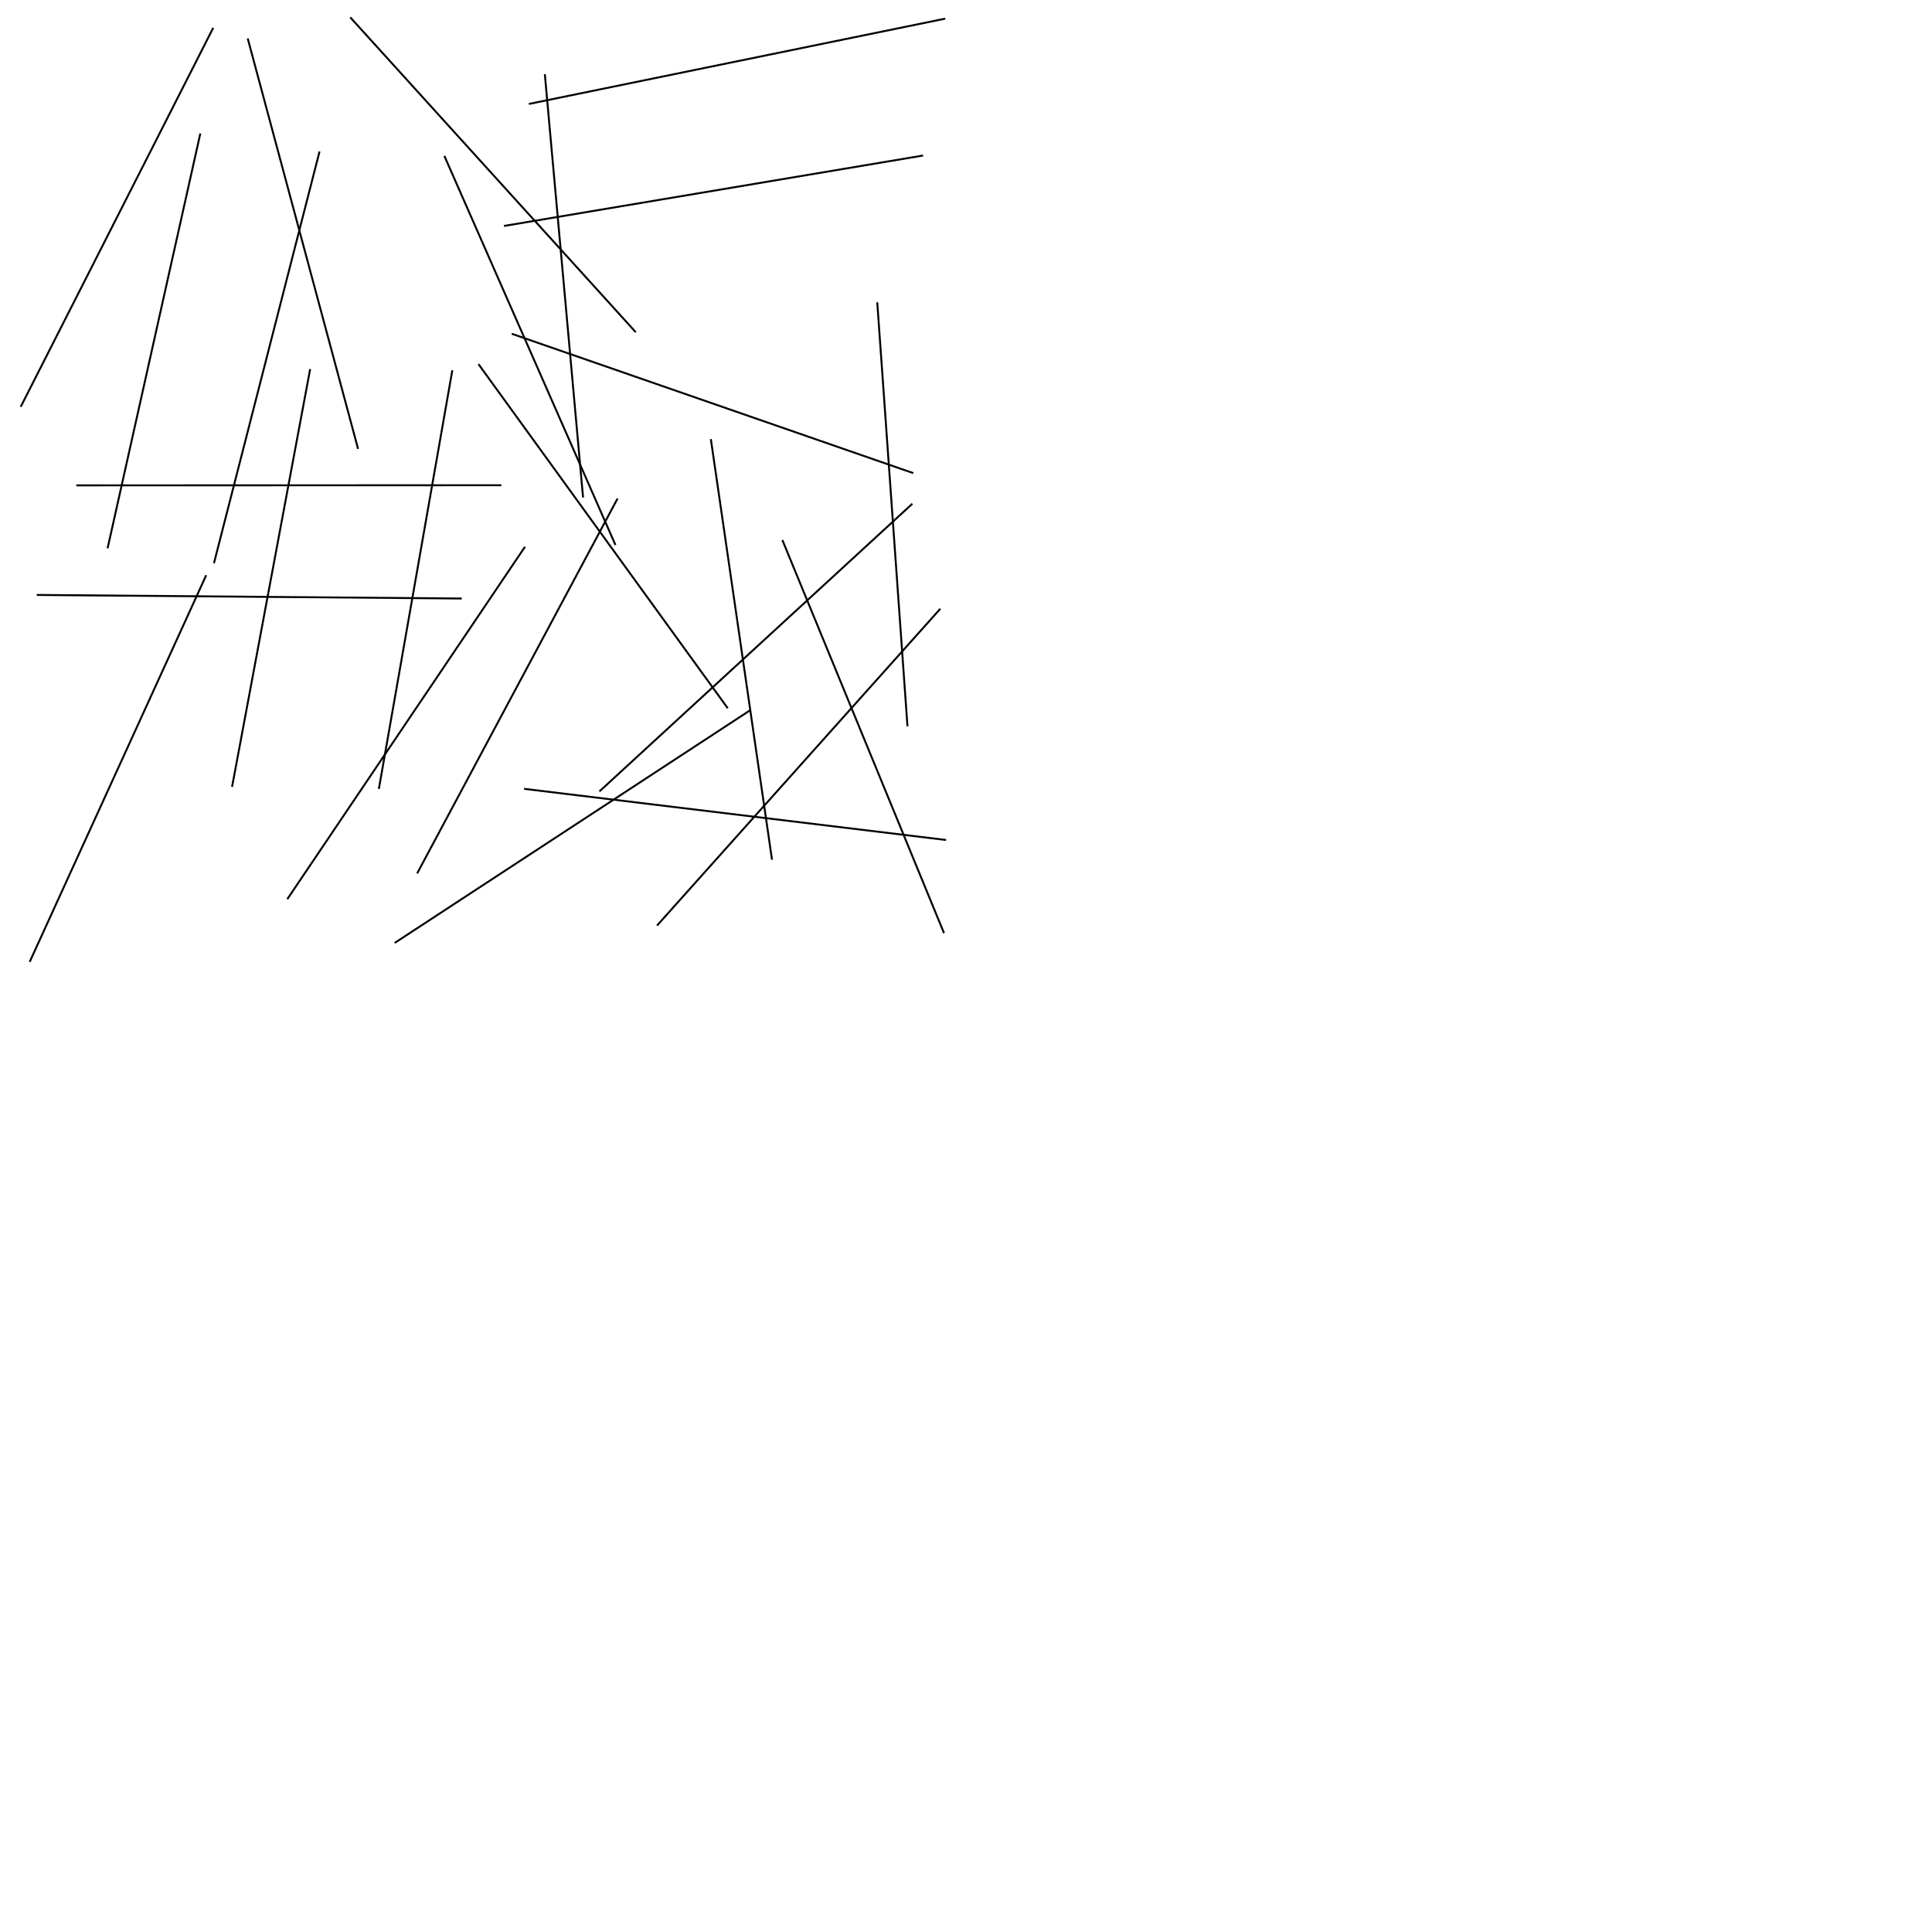
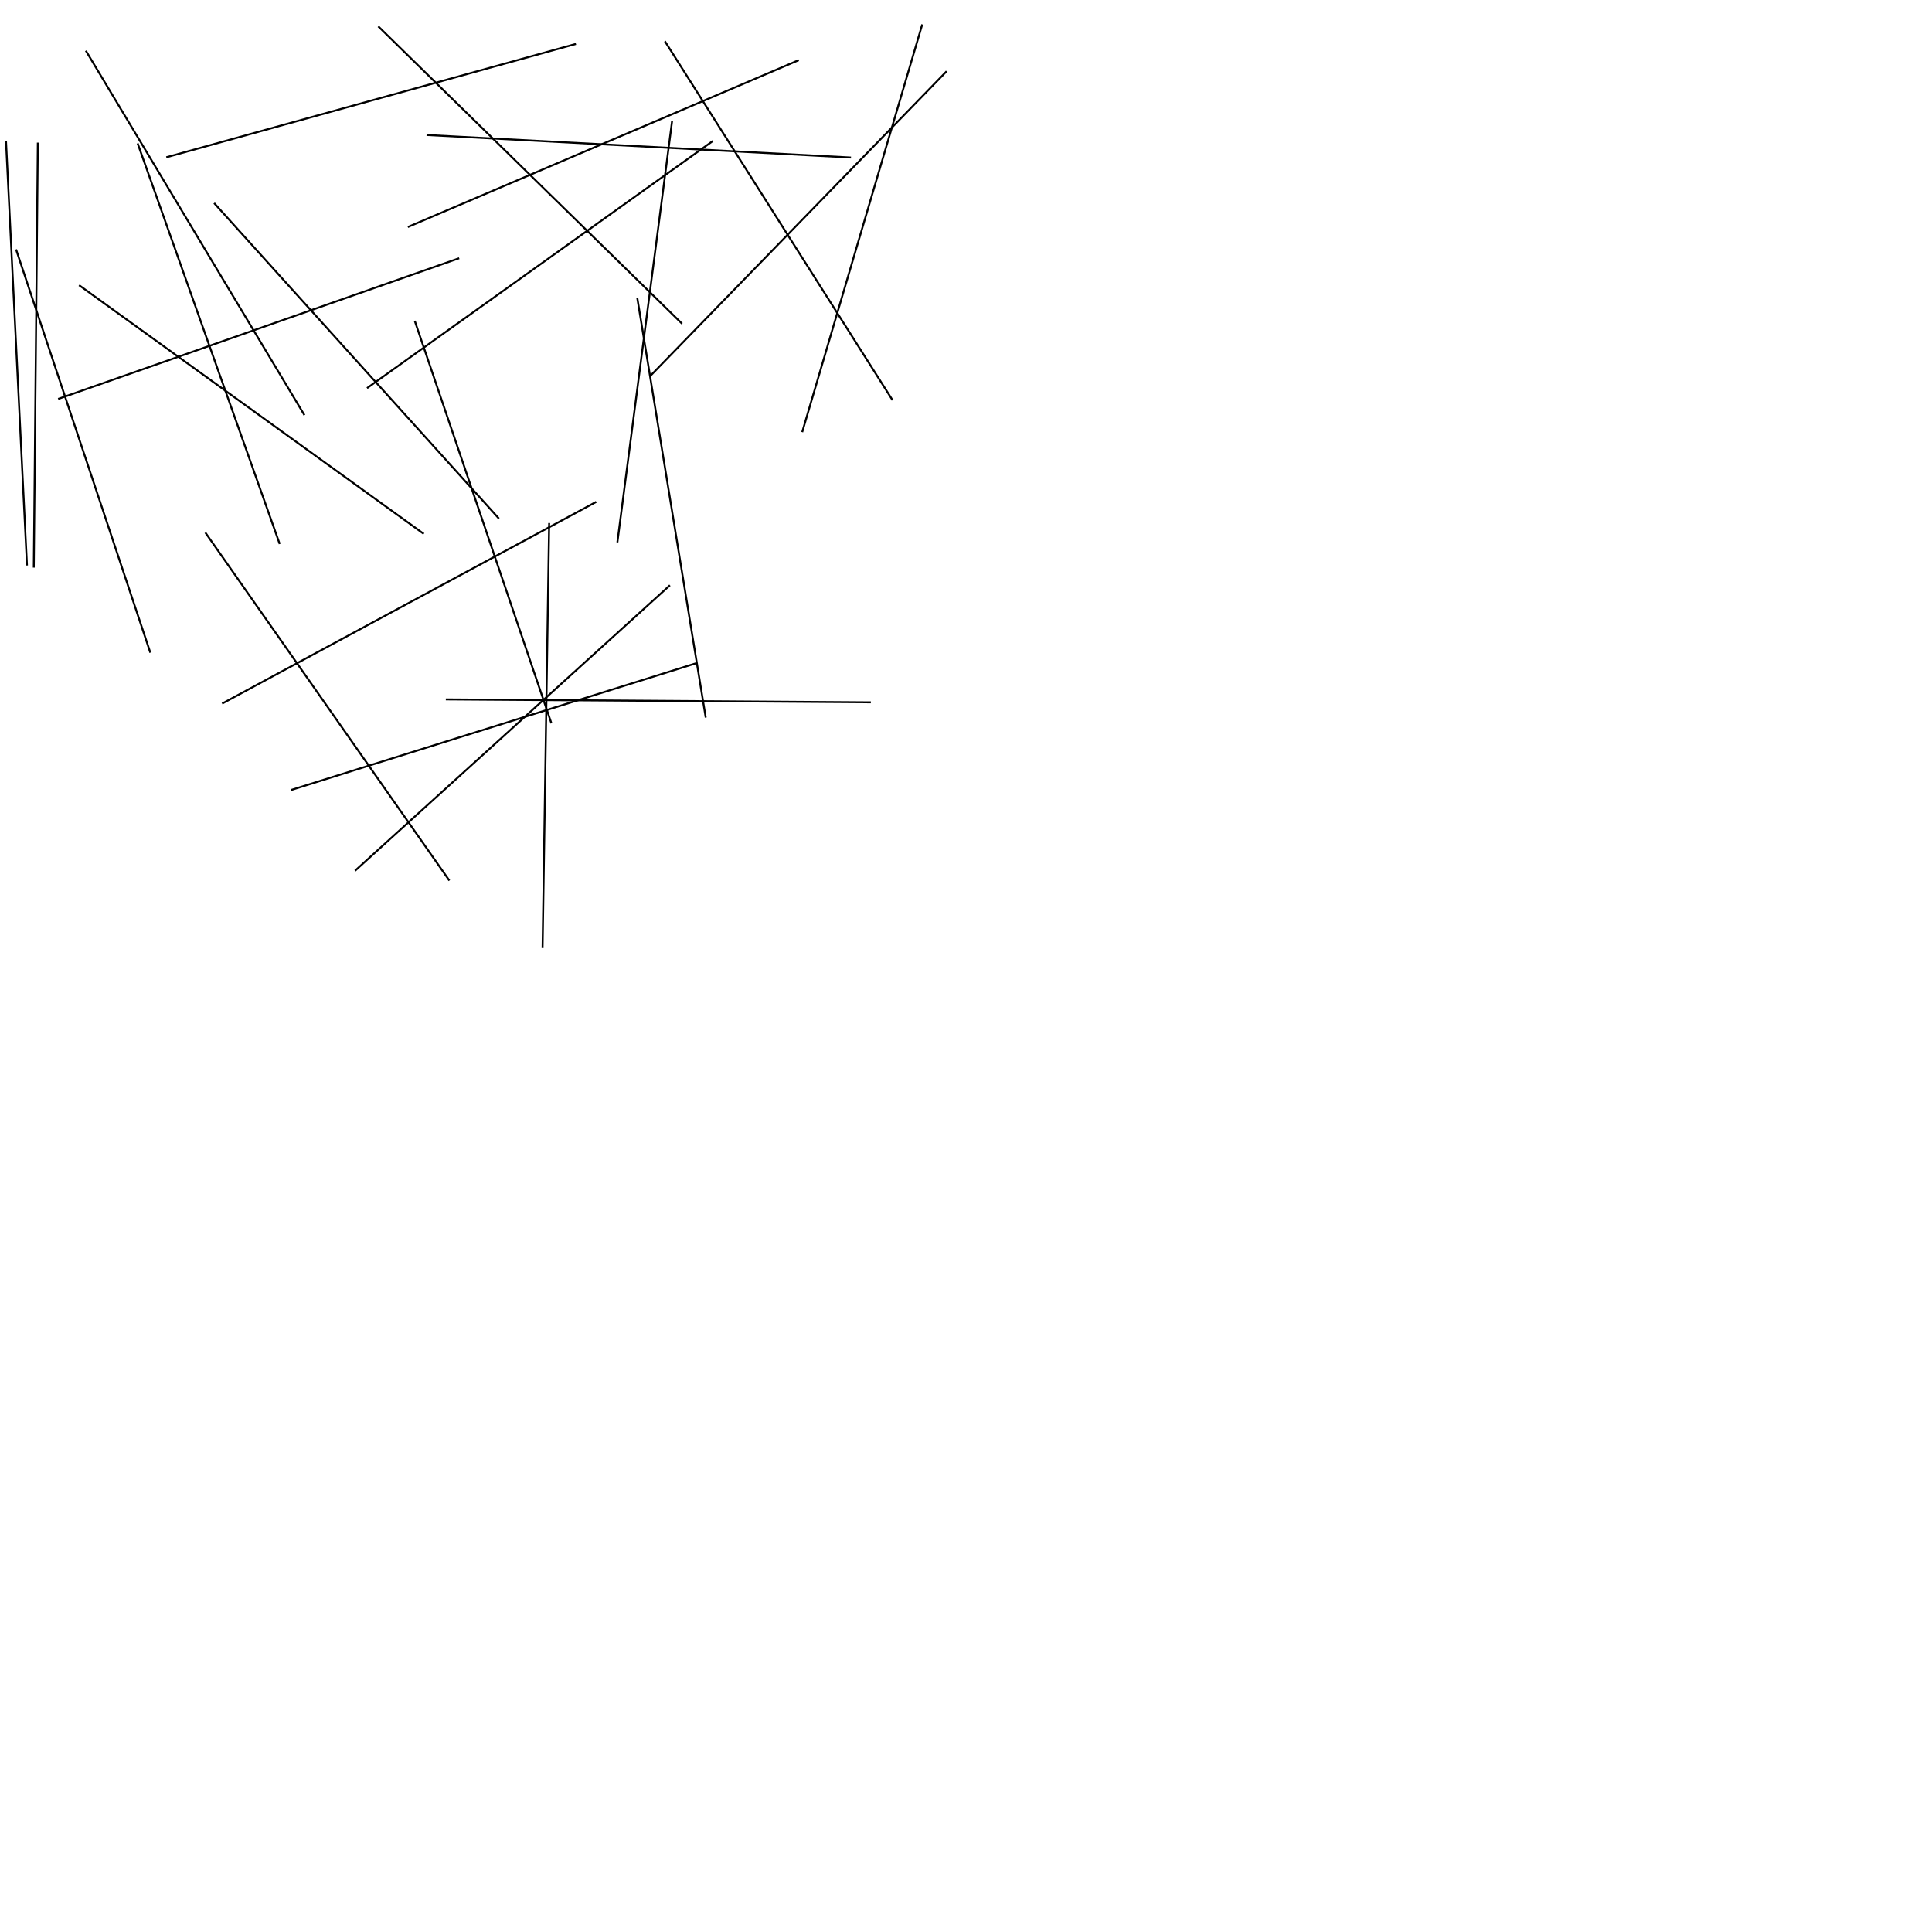
<svg xmlns="http://www.w3.org/2000/svg" height="1000" width="1000" text-rendering="auto" shape-rendering="auto">
-   <line x1="301.794" y1="257.505" x2="282.004" y2="38.396" style="stroke-width:1;stroke:rgb(0,0,0);fill:none" />
-   <line x1="264.869" y1="172.756" x2="472.709" y2="244.885" style="stroke-width:1;stroke:rgb(0,0,0);fill:none" />
-   <line x1="472.232" y1="260.734" x2="310.27" y2="409.625" style="stroke-width:1;stroke:rgb(0,0,0);fill:none" />
-   <line x1="489.248" y1="9.646" x2="273.725" y2="53.804" style="stroke-width:1;stroke:rgb(0,0,0);fill:none" />
-   <line x1="19.033" y1="307.946" x2="239.025" y2="309.795" style="stroke-width:1;stroke:rgb(0,0,0);fill:none" />
-   <line x1="489.683" y1="434.778" x2="271.282" y2="408.303" style="stroke-width:1;stroke:rgb(0,0,0);fill:none" />
-   <line x1="165.389" y1="78.41" x2="110.743" y2="291.515" style="stroke-width:1;stroke:rgb(0,0,0);fill:none" />
-   <line x1="120.114" y1="407.289" x2="160.533" y2="191.034" style="stroke-width:1;stroke:rgb(0,0,0);fill:none" />
-   <line x1="271.734" y1="283.011" x2="148.71" y2="465.398" style="stroke-width:1;stroke:rgb(0,0,0);fill:none" />
-   <line x1="319.642" y1="258.048" x2="215.925" y2="452.066" style="stroke-width:1;stroke:rgb(0,0,0);fill:none" />
-   <line x1="376.694" y1="366.611" x2="247.637" y2="188.442" style="stroke-width:1;stroke:rgb(0,0,0);fill:none" />
-   <line x1="318.558" y1="282.084" x2="230" y2="80.695" style="stroke-width:1;stroke:rgb(0,0,0);fill:none" />
-   <line x1="39.502" y1="251.224" x2="259.502" y2="251.158" style="stroke-width:1;stroke:rgb(0,0,0);fill:none" />
-   <line x1="106.732" y1="297.735" x2="15.37" y2="497.867" style="stroke-width:1;stroke:rgb(0,0,0);fill:none" />
-   <line x1="110.362" y1="14.411" x2="10.727" y2="210.556" style="stroke-width:1;stroke:rgb(0,0,0);fill:none" />
-   <line x1="477.8" y1="80.497" x2="260.841" y2="116.955" style="stroke-width:1;stroke:rgb(0,0,0);fill:none" />
-   <line x1="488.625" y1="482.986" x2="404.951" y2="279.519" style="stroke-width:1;stroke:rgb(0,0,0);fill:none" />
-   <line x1="486.703" y1="315.085" x2="340.057" y2="479.082" style="stroke-width:1;stroke:rgb(0,0,0);fill:none" />
-   <line x1="204.286" y1="488.063" x2="388.359" y2="367.575" style="stroke-width:1;stroke:rgb(0,0,0);fill:none" />
-   <line x1="128.216" y1="19.901" x2="185.338" y2="232.356" style="stroke-width:1;stroke:rgb(0,0,0);fill:none" />
-   <line x1="399.589" y1="444.986" x2="367.937" y2="227.275" style="stroke-width:1;stroke:rgb(0,0,0);fill:none" />
-   <line x1="181.288" y1="8.97" x2="329.065" y2="171.949" style="stroke-width:1;stroke:rgb(0,0,0);fill:none" />
-   <line x1="469.703" y1="375.935" x2="454.062" y2="156.491" style="stroke-width:1;stroke:rgb(0,0,0);fill:none" />
-   <line x1="103.684" y1="69.107" x2="55.686" y2="283.808" style="stroke-width:1;stroke:rgb(0,0,0);fill:none" />
-   <line x1="196.093" y1="408.351" x2="234.121" y2="191.662" style="stroke-width:1;stroke:rgb(0,0,0);fill:none" />
+   <line x1="353.029" y1="167.54" x2="195.803" y2="13.657" style="stroke-width:1;stroke:rgb(0,0,0);fill:none" />
+   <line x1="347.888" y1="62.543" x2="319.553" y2="280.71" style="stroke-width:1;stroke:rgb(0,0,0);fill:none" />
+   <line x1="368.954" y1="72.981" x2="189.971" y2="200.907" style="stroke-width:1;stroke:rgb(0,0,0);fill:none" />
+   <line x1="489.965" y1="36.891" x2="336.571" y2="194.593" style="stroke-width:1;stroke:rgb(0,0,0);fill:none" />
+   <line x1="413.424" y1="31.125" x2="211.091" y2="117.506" style="stroke-width:1;stroke:rgb(0,0,0);fill:none" />
+   <line x1="114.971" y1="364.177" x2="308.611" y2="259.757" style="stroke-width:1;stroke:rgb(0,0,0);fill:none" />
+   <line x1="157.587" y1="214.892" x2="44.425" y2="26.227" style="stroke-width:1;stroke:rgb(0,0,0);fill:none" />
+   <line x1="86.077" y1="81.408" x2="298.107" y2="22.73" style="stroke-width:1;stroke:rgb(0,0,0);fill:none" />
+   <line x1="230.756" y1="362.008" x2="450.751" y2="363.527" style="stroke-width:1;stroke:rgb(0,0,0);fill:none" />
+   <line x1="360.568" y1="343.214" x2="150.609" y2="408.917" style="stroke-width:1;stroke:rgb(0,0,0);fill:none" />
+   <line x1="71.239" y1="74.204" x2="144.767" y2="281.553" style="stroke-width:1;stroke:rgb(0,0,0);fill:none" />
+   <line x1="365.287" y1="371.401" x2="329.87" y2="154.271" style="stroke-width:1;stroke:rgb(0,0,0);fill:none" />
+   <line x1="280.836" y1="490.701" x2="284.242" y2="270.727" style="stroke-width:1;stroke:rgb(0,0,0);fill:none" />
+   <line x1="77.804" y1="337.819" x2="8.304" y2="129.085" style="stroke-width:1;stroke:rgb(0,0,0);fill:none" />
+   <line x1="19.581" y1="73.807" x2="17.492" y2="293.797" style="stroke-width:1;stroke:rgb(0,0,0);fill:none" />
+   <line x1="13.967" y1="292.696" x2="3.097" y2="72.965" style="stroke-width:1;stroke:rgb(0,0,0);fill:none" />
+   <line x1="461.978" y1="207.12" x2="344.149" y2="21.334" style="stroke-width:1;stroke:rgb(0,0,0);fill:none" />
+   <line x1="40.926" y1="147.611" x2="219.349" y2="276.318" style="stroke-width:1;stroke:rgb(0,0,0);fill:none" />
+   <line x1="415.222" y1="223.678" x2="477.357" y2="12.635" style="stroke-width:1;stroke:rgb(0,0,0);fill:none" />
+   <line x1="30.09" y1="206.494" x2="237.679" y2="133.646" style="stroke-width:1;stroke:rgb(0,0,0);fill:none" />
+   <line x1="440.482" y1="81.543" x2="220.792" y2="69.863" style="stroke-width:1;stroke:rgb(0,0,0);fill:none" />
+   <line x1="110.833" y1="105.102" x2="258.248" y2="268.408" style="stroke-width:1;stroke:rgb(0,0,0);fill:none" />
+   <line x1="232.584" y1="455.779" x2="106.287" y2="275.643" style="stroke-width:1;stroke:rgb(0,0,0);fill:none" />
+   <line x1="214.673" y1="166.07" x2="285.414" y2="374.387" style="stroke-width:1;stroke:rgb(0,0,0);fill:none" />
+   <line x1="183.77" y1="450.694" x2="346.753" y2="302.922" style="stroke-width:1;stroke:rgb(0,0,0);fill:none" />
</svg>
